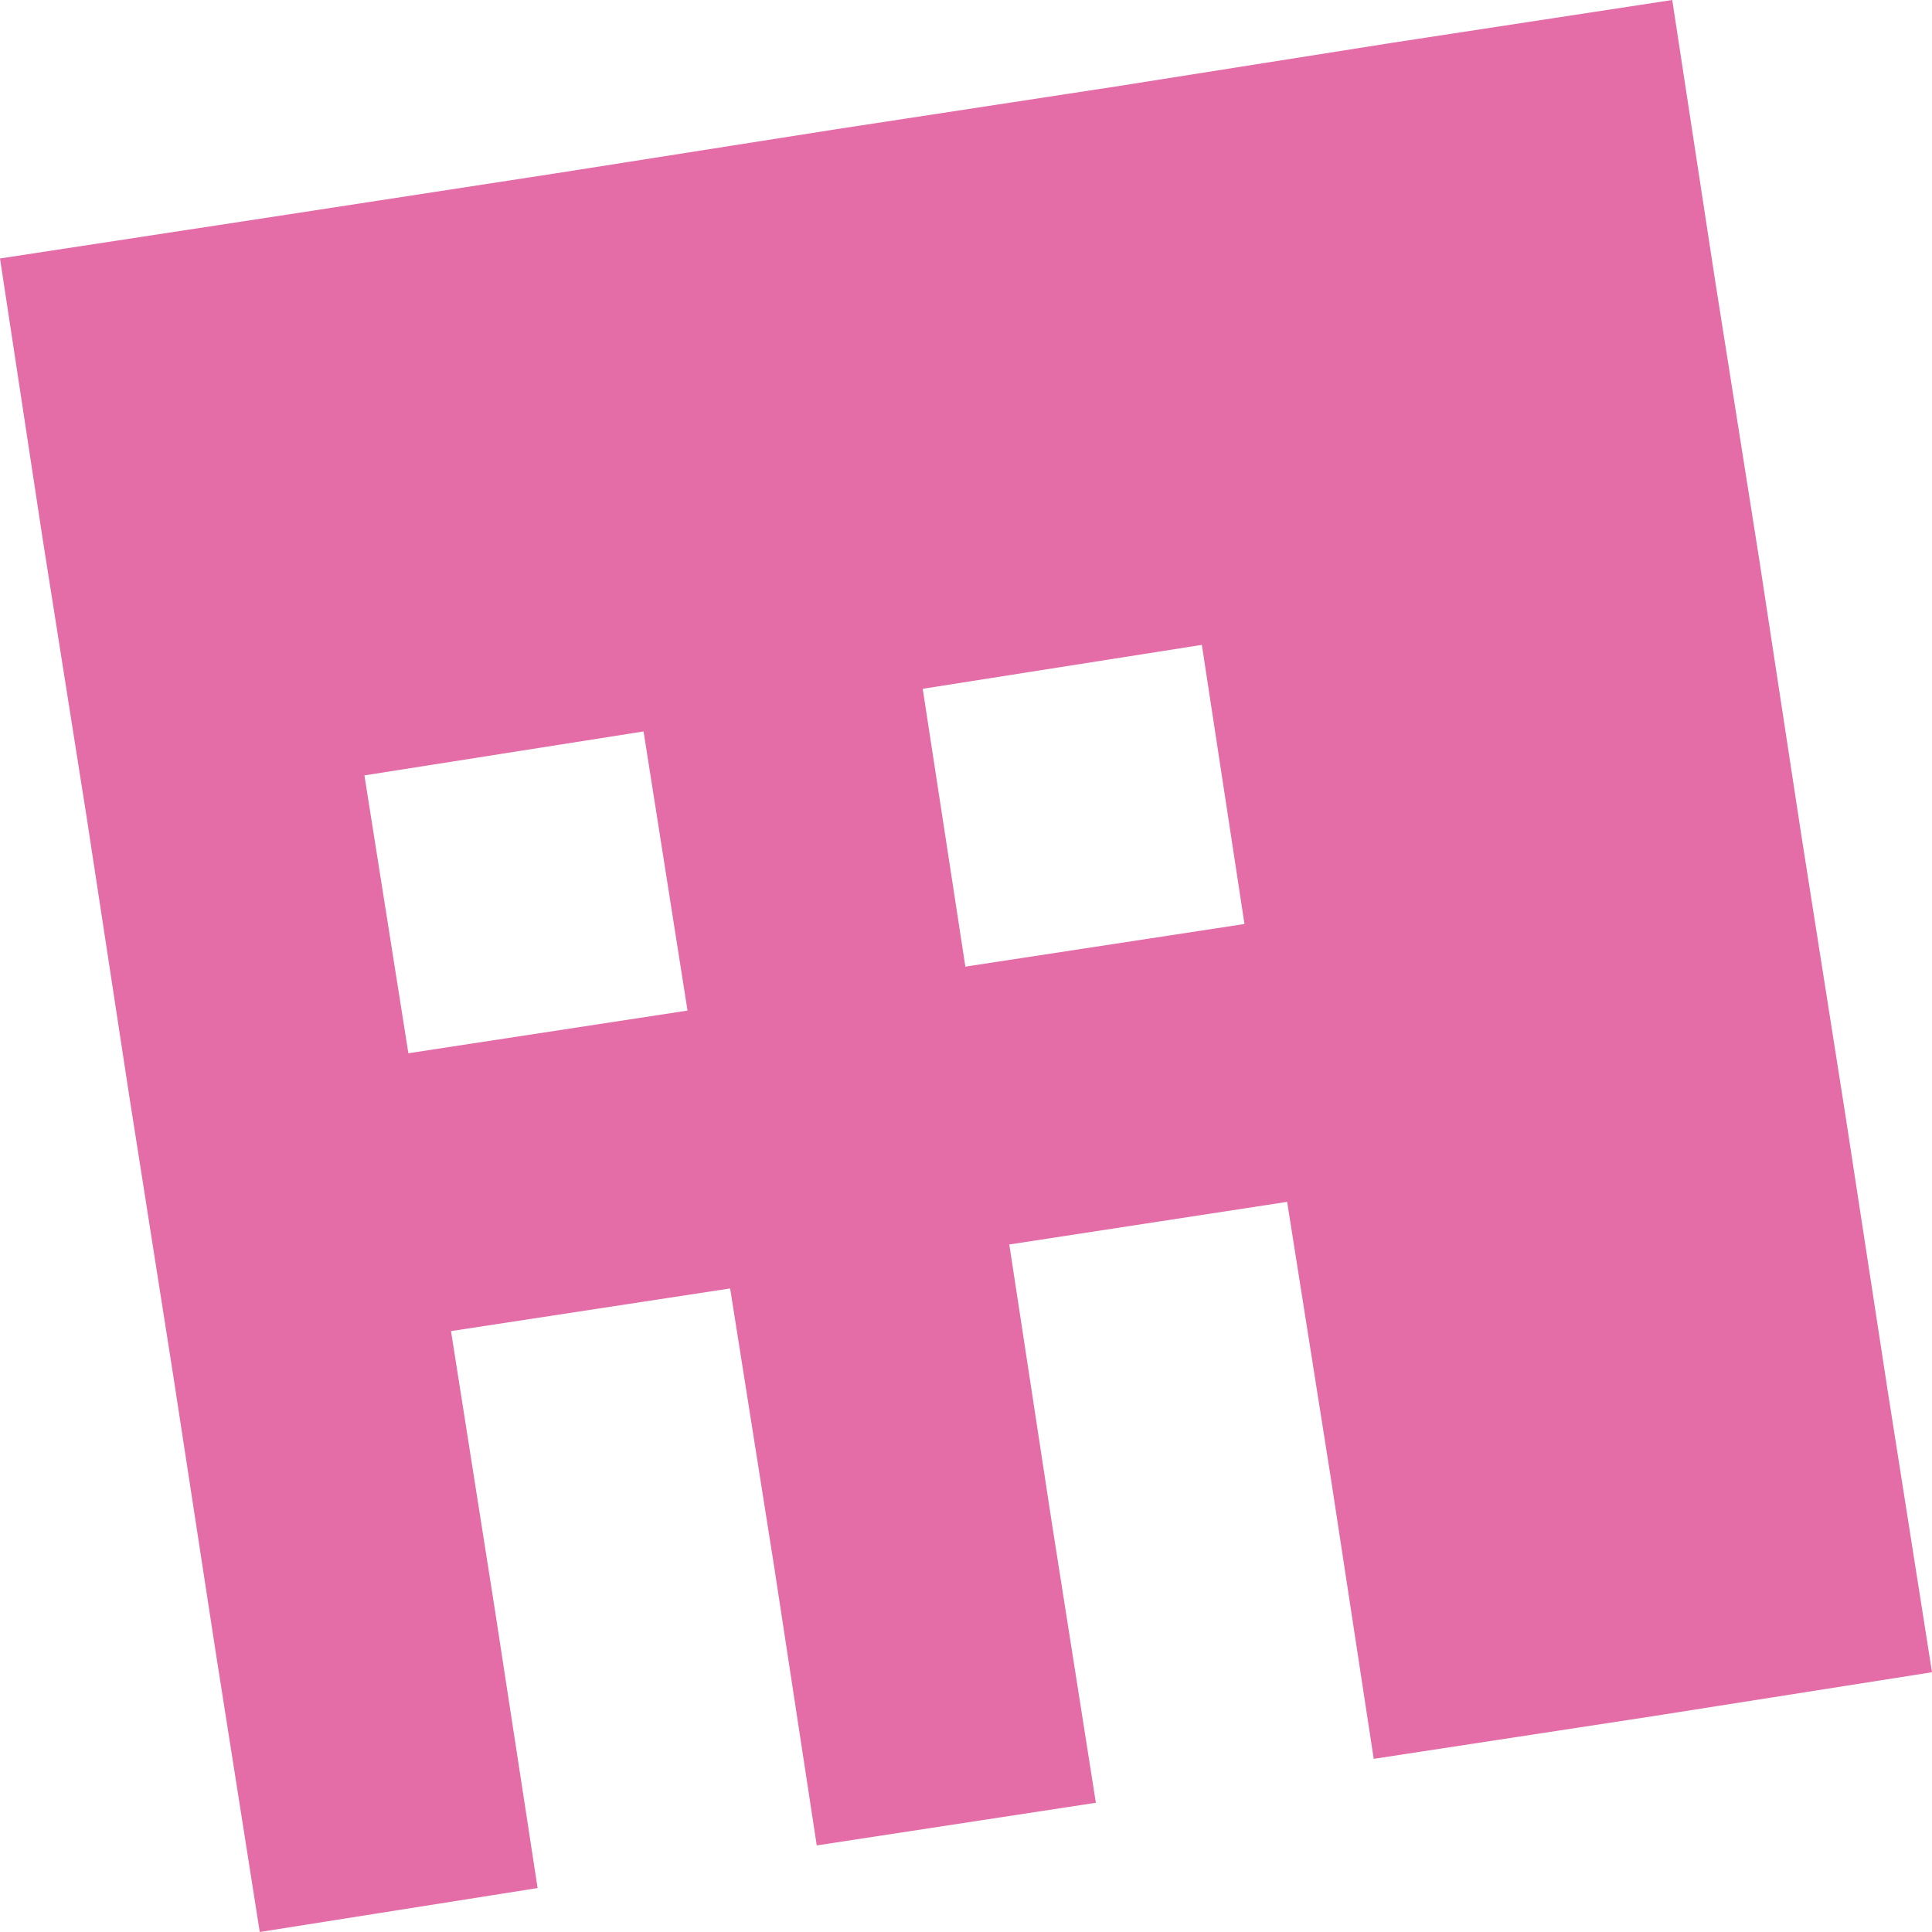
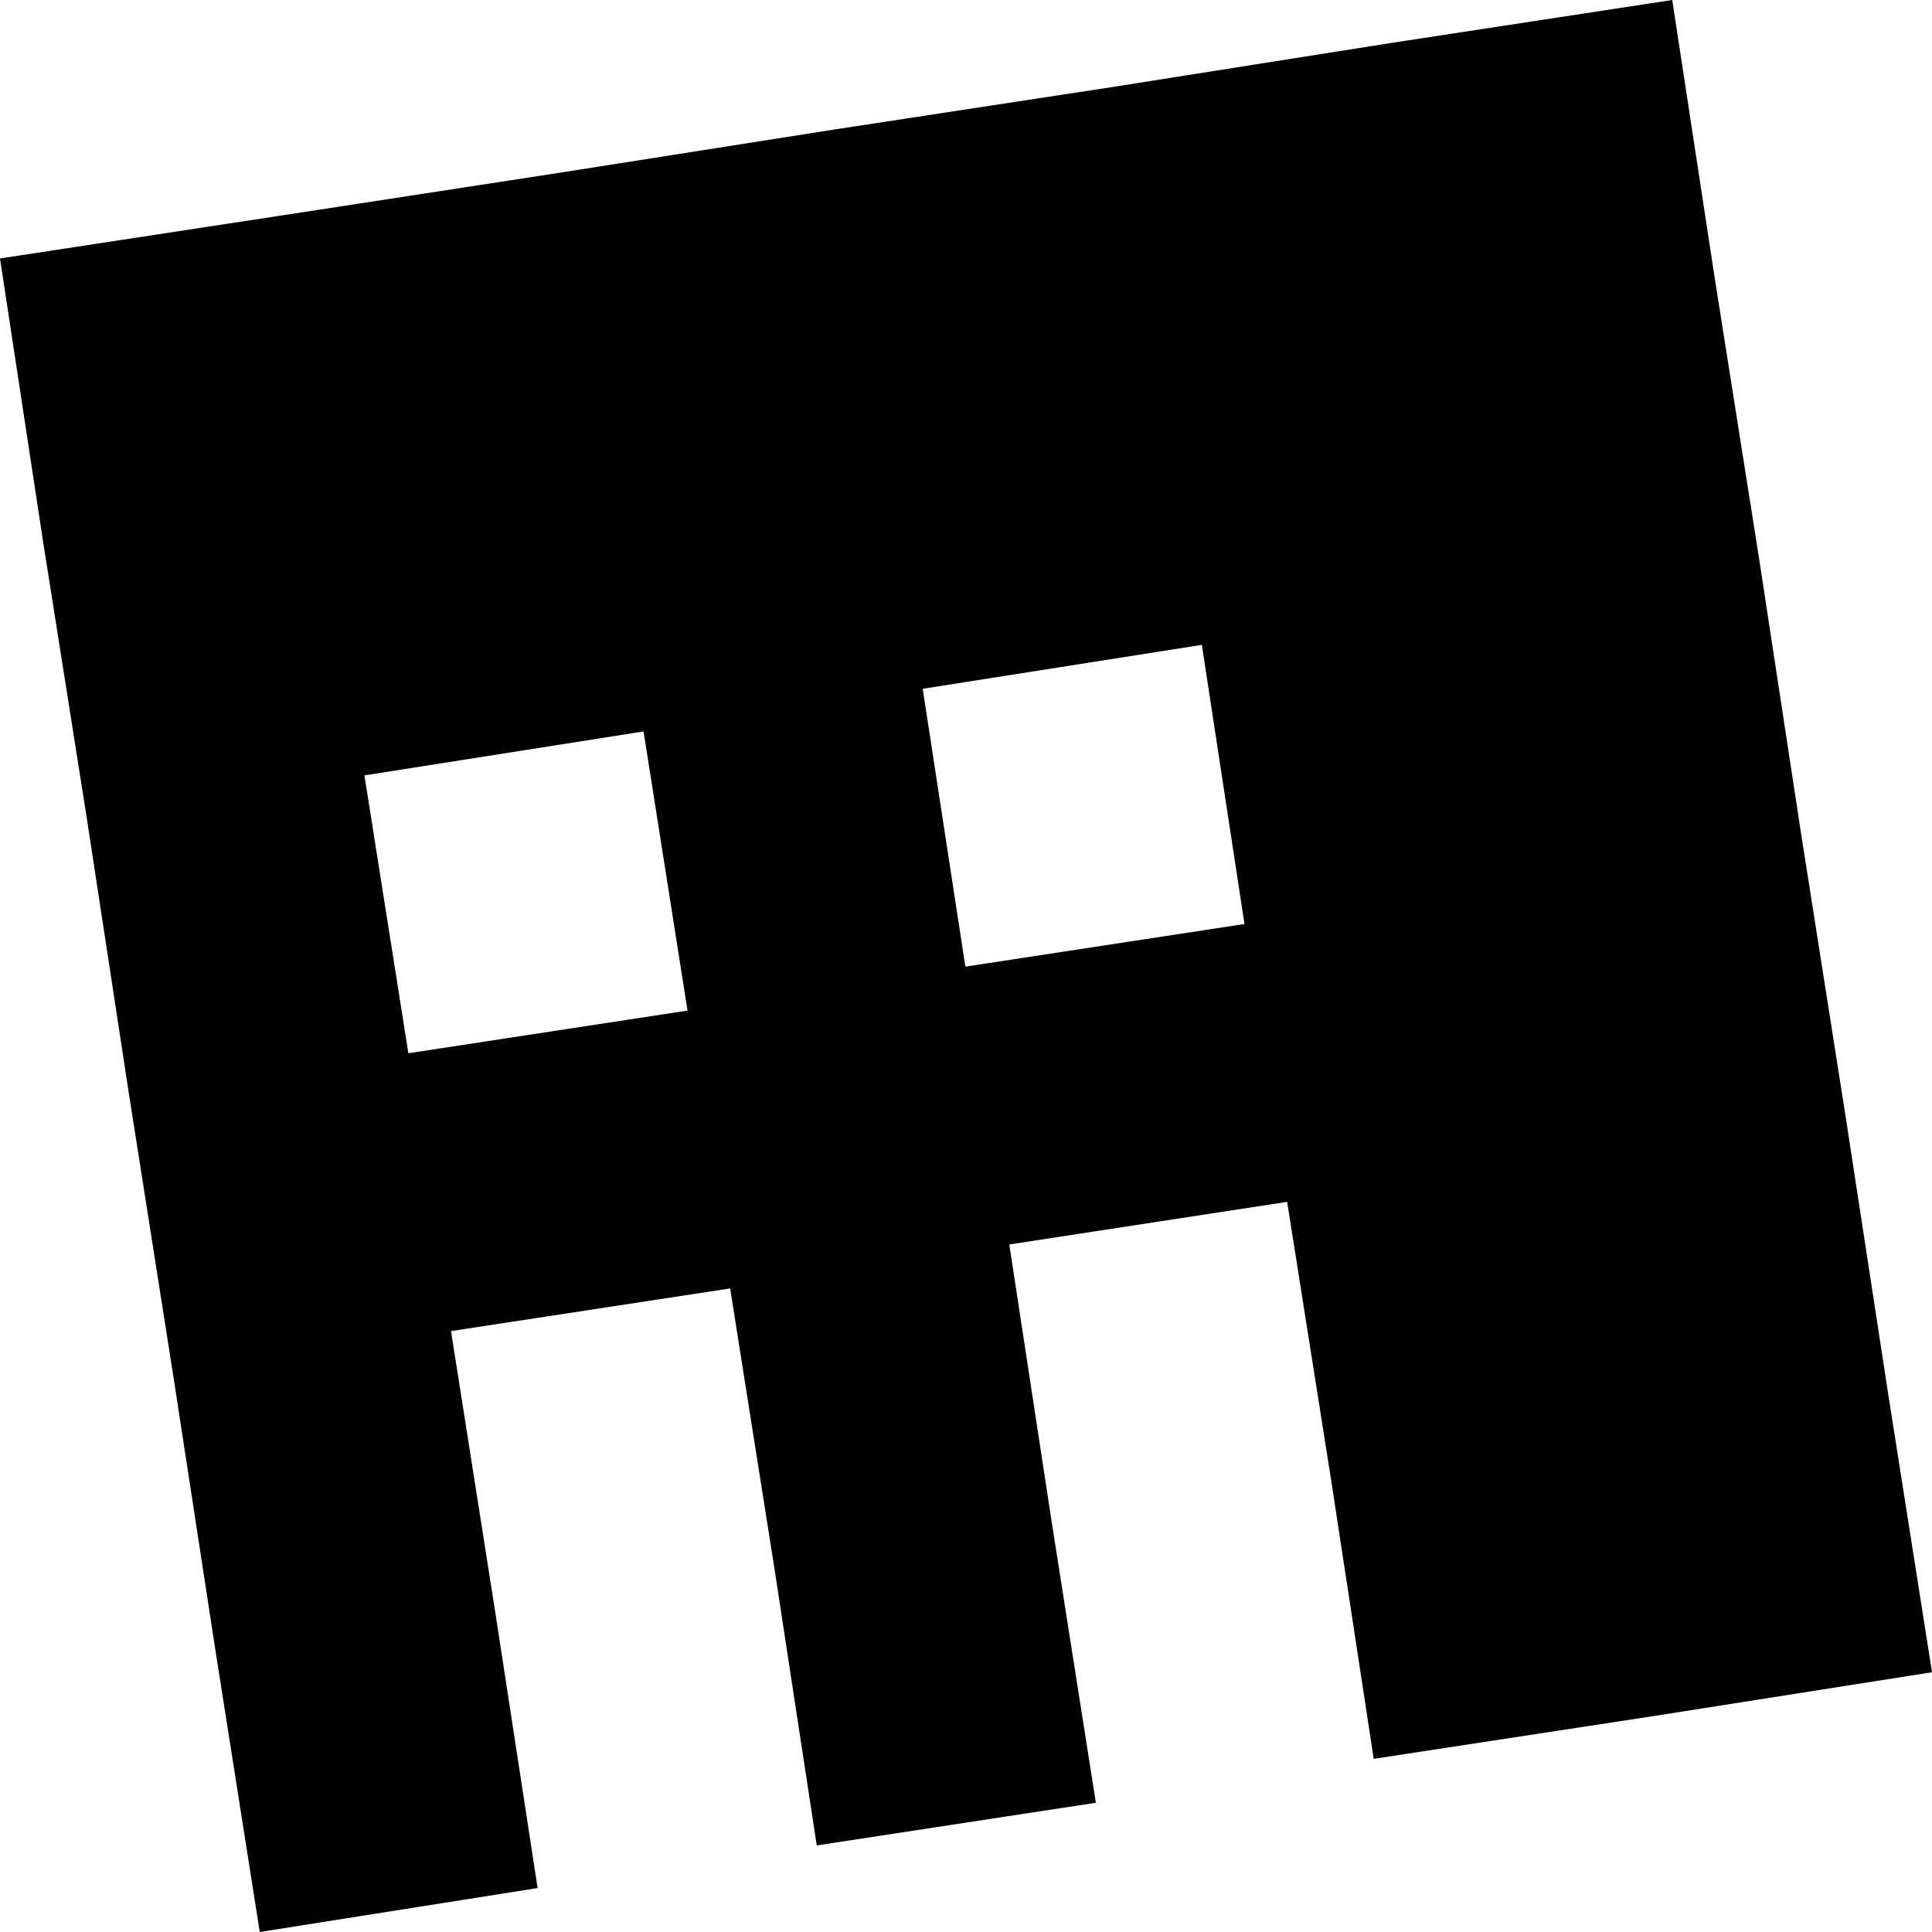
- <svg xmlns="http://www.w3.org/2000/svg" viewBox="0 0 64 64">
-   <path d="M0 8.562l1.413 9.29 1.455 9.204 1.413 9.246 1.455 9.247 1.413 9.204L8.605 64l9.204-1.456-1.413-9.204-1.456-9.246 9.247-1.413 1.456 9.204 1.413 9.247 9.246-1.413-1.455-9.247-1.413-9.247 9.204-1.412 1.456 9.204 1.412 9.247 9.247-1.413L64 55.395l-1.456-9.247-1.412-9.204-1.456-9.246-1.412-9.247-1.456-9.204L55.395 0l-9.247 1.413-9.204 1.455-9.246 1.413-9.247 1.455L9.247 7.15zm12.072 17.124l9.247-1.456 1.456 9.247-9.247 1.413zm18.494-2.869l9.247-1.455 1.412 9.247-9.246 1.412z" fill="#e46ca7" />
+ <svg xmlns="http://www.w3.org/2000/svg" width="64" height="64" viewBox="0 0 64 64">
+   <path d="M0 8.562l1.413 9.29 1.455 9.204 1.413 9.246 1.455 9.247 1.413 9.204L8.605 64l9.204-1.456-1.413-9.204-1.456-9.246 9.247-1.413 1.456 9.204 1.413 9.247 9.246-1.413-1.455-9.247-1.413-9.247 9.204-1.412 1.456 9.204 1.412 9.247 9.247-1.413L64 55.395l-1.456-9.247-1.412-9.204-1.456-9.246-1.412-9.247-1.456-9.204L55.395 0l-9.247 1.413-9.204 1.455-9.246 1.413-9.247 1.455L9.247 7.15zm12.072 17.124l9.247-1.456 1.456 9.247-9.247 1.413zm18.494-2.869l9.247-1.455 1.412 9.247-9.246 1.412z" />
</svg>
